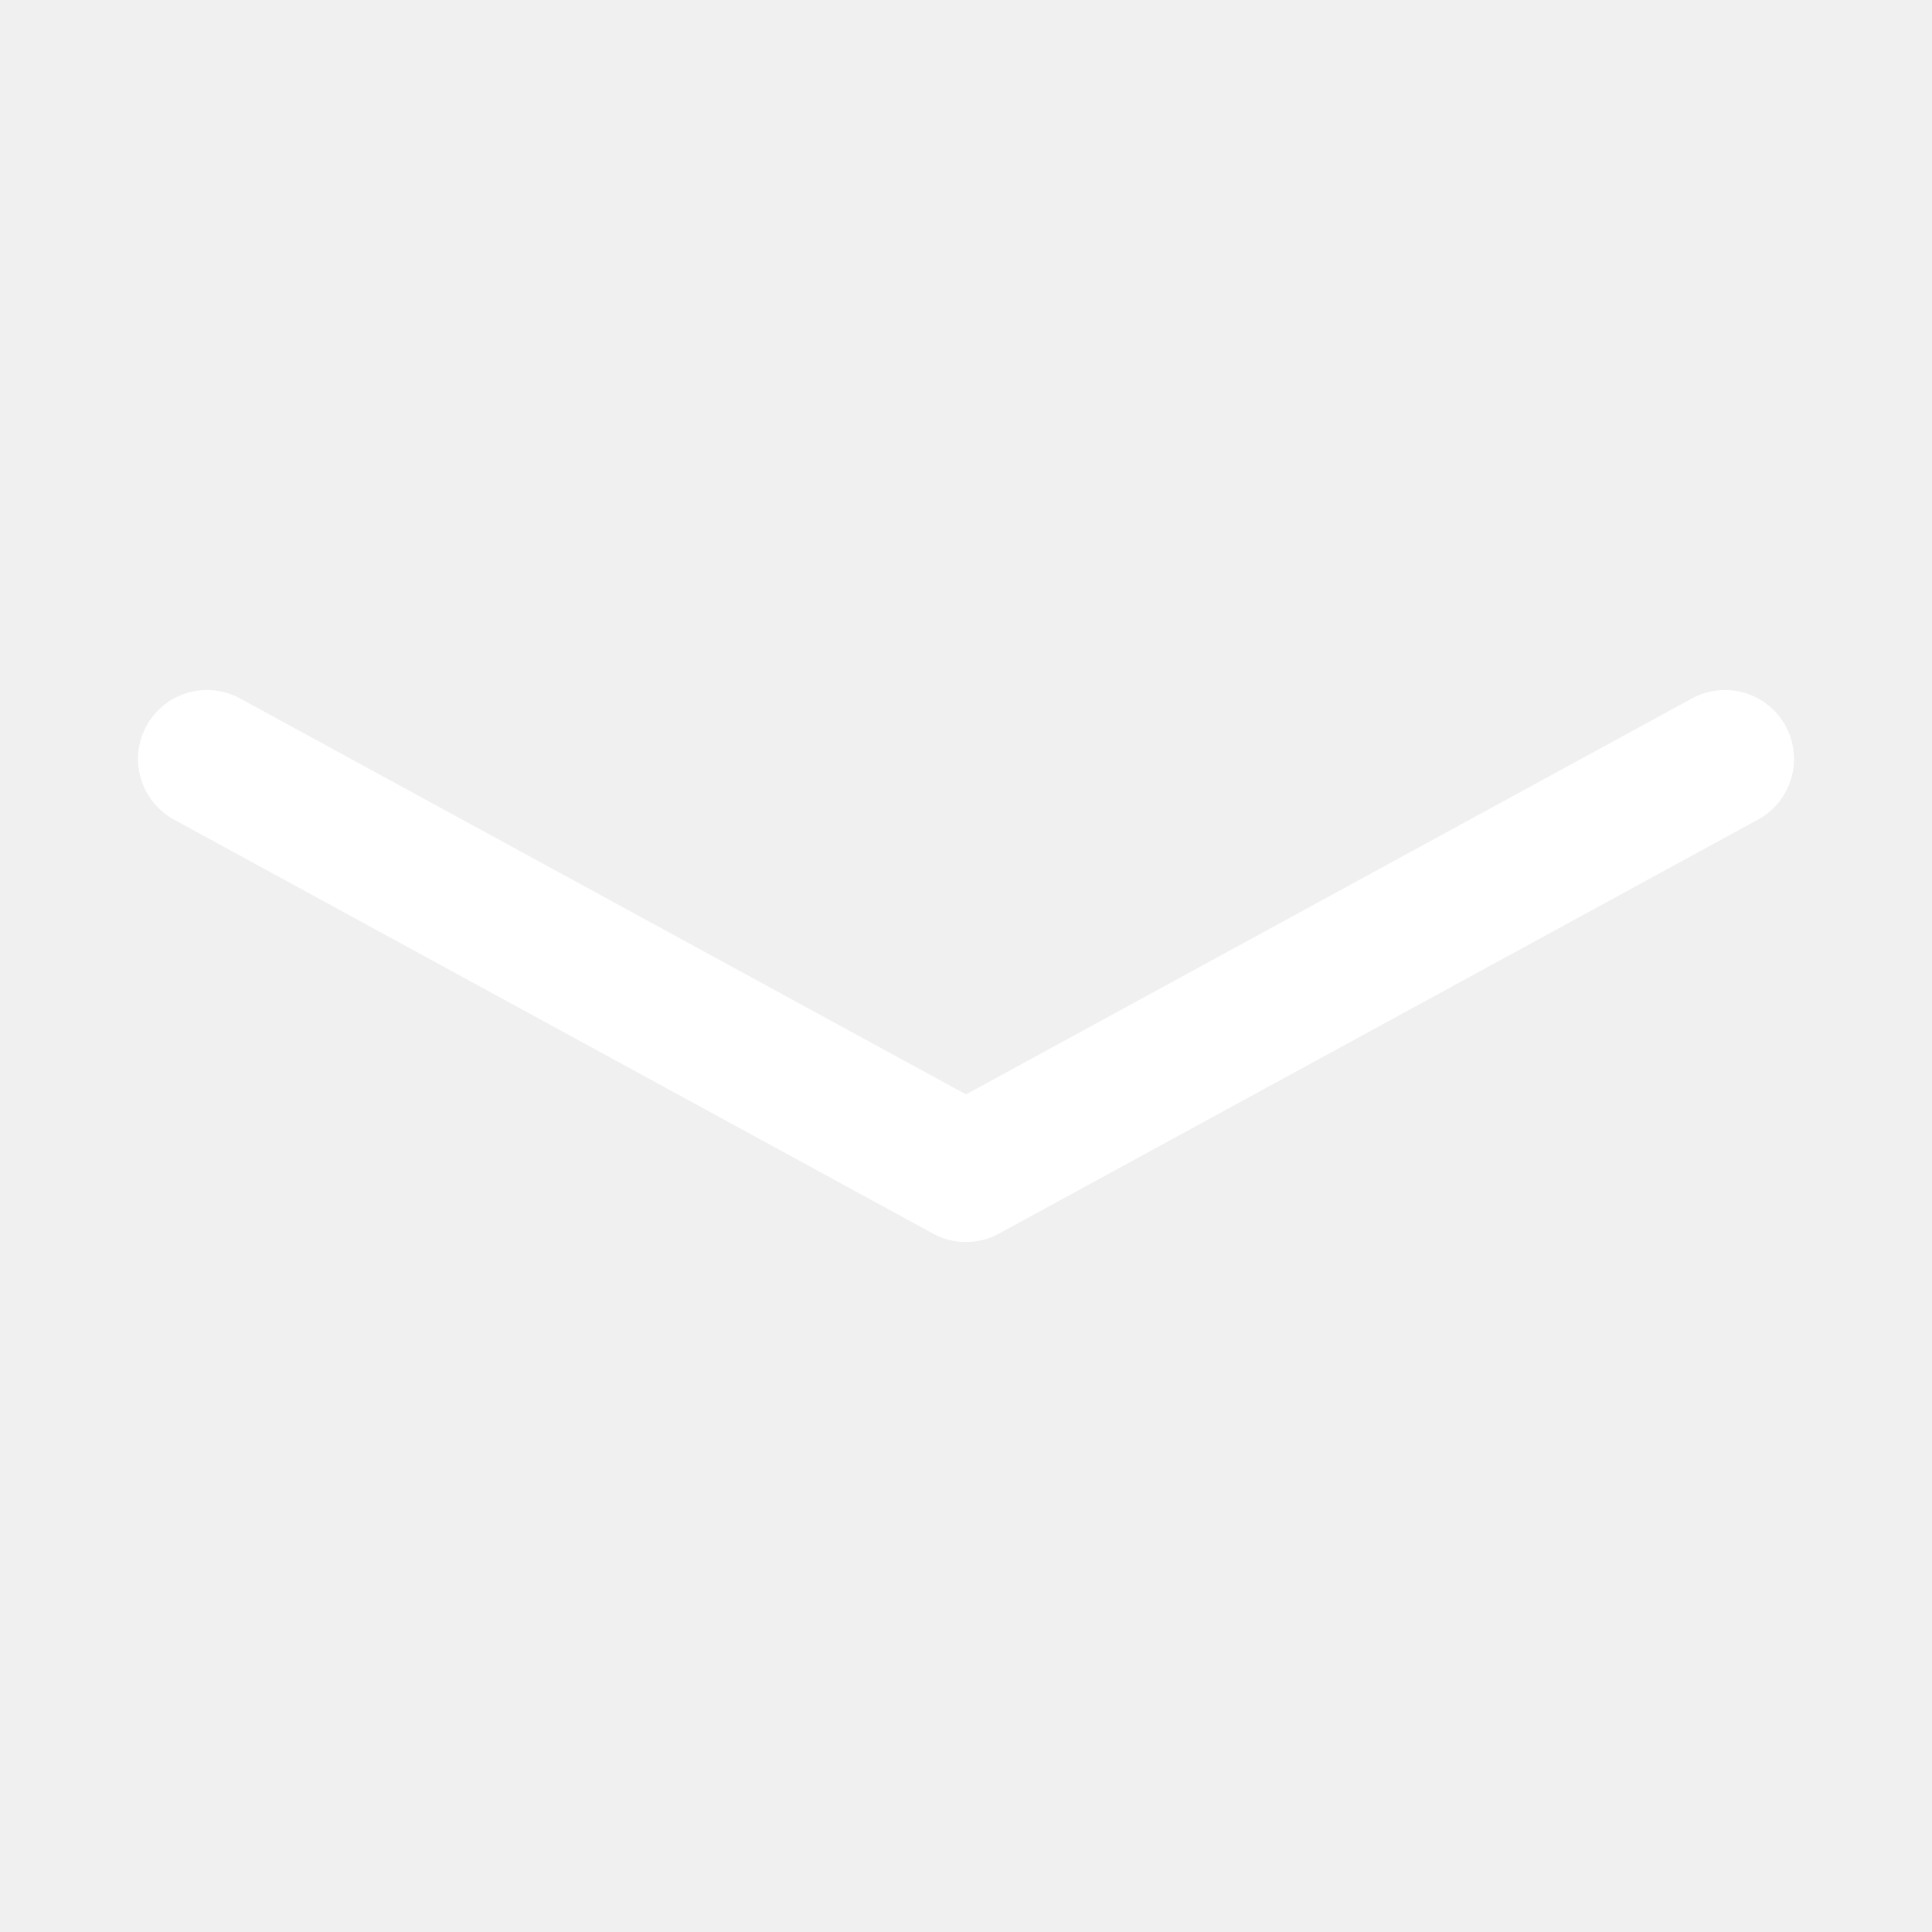
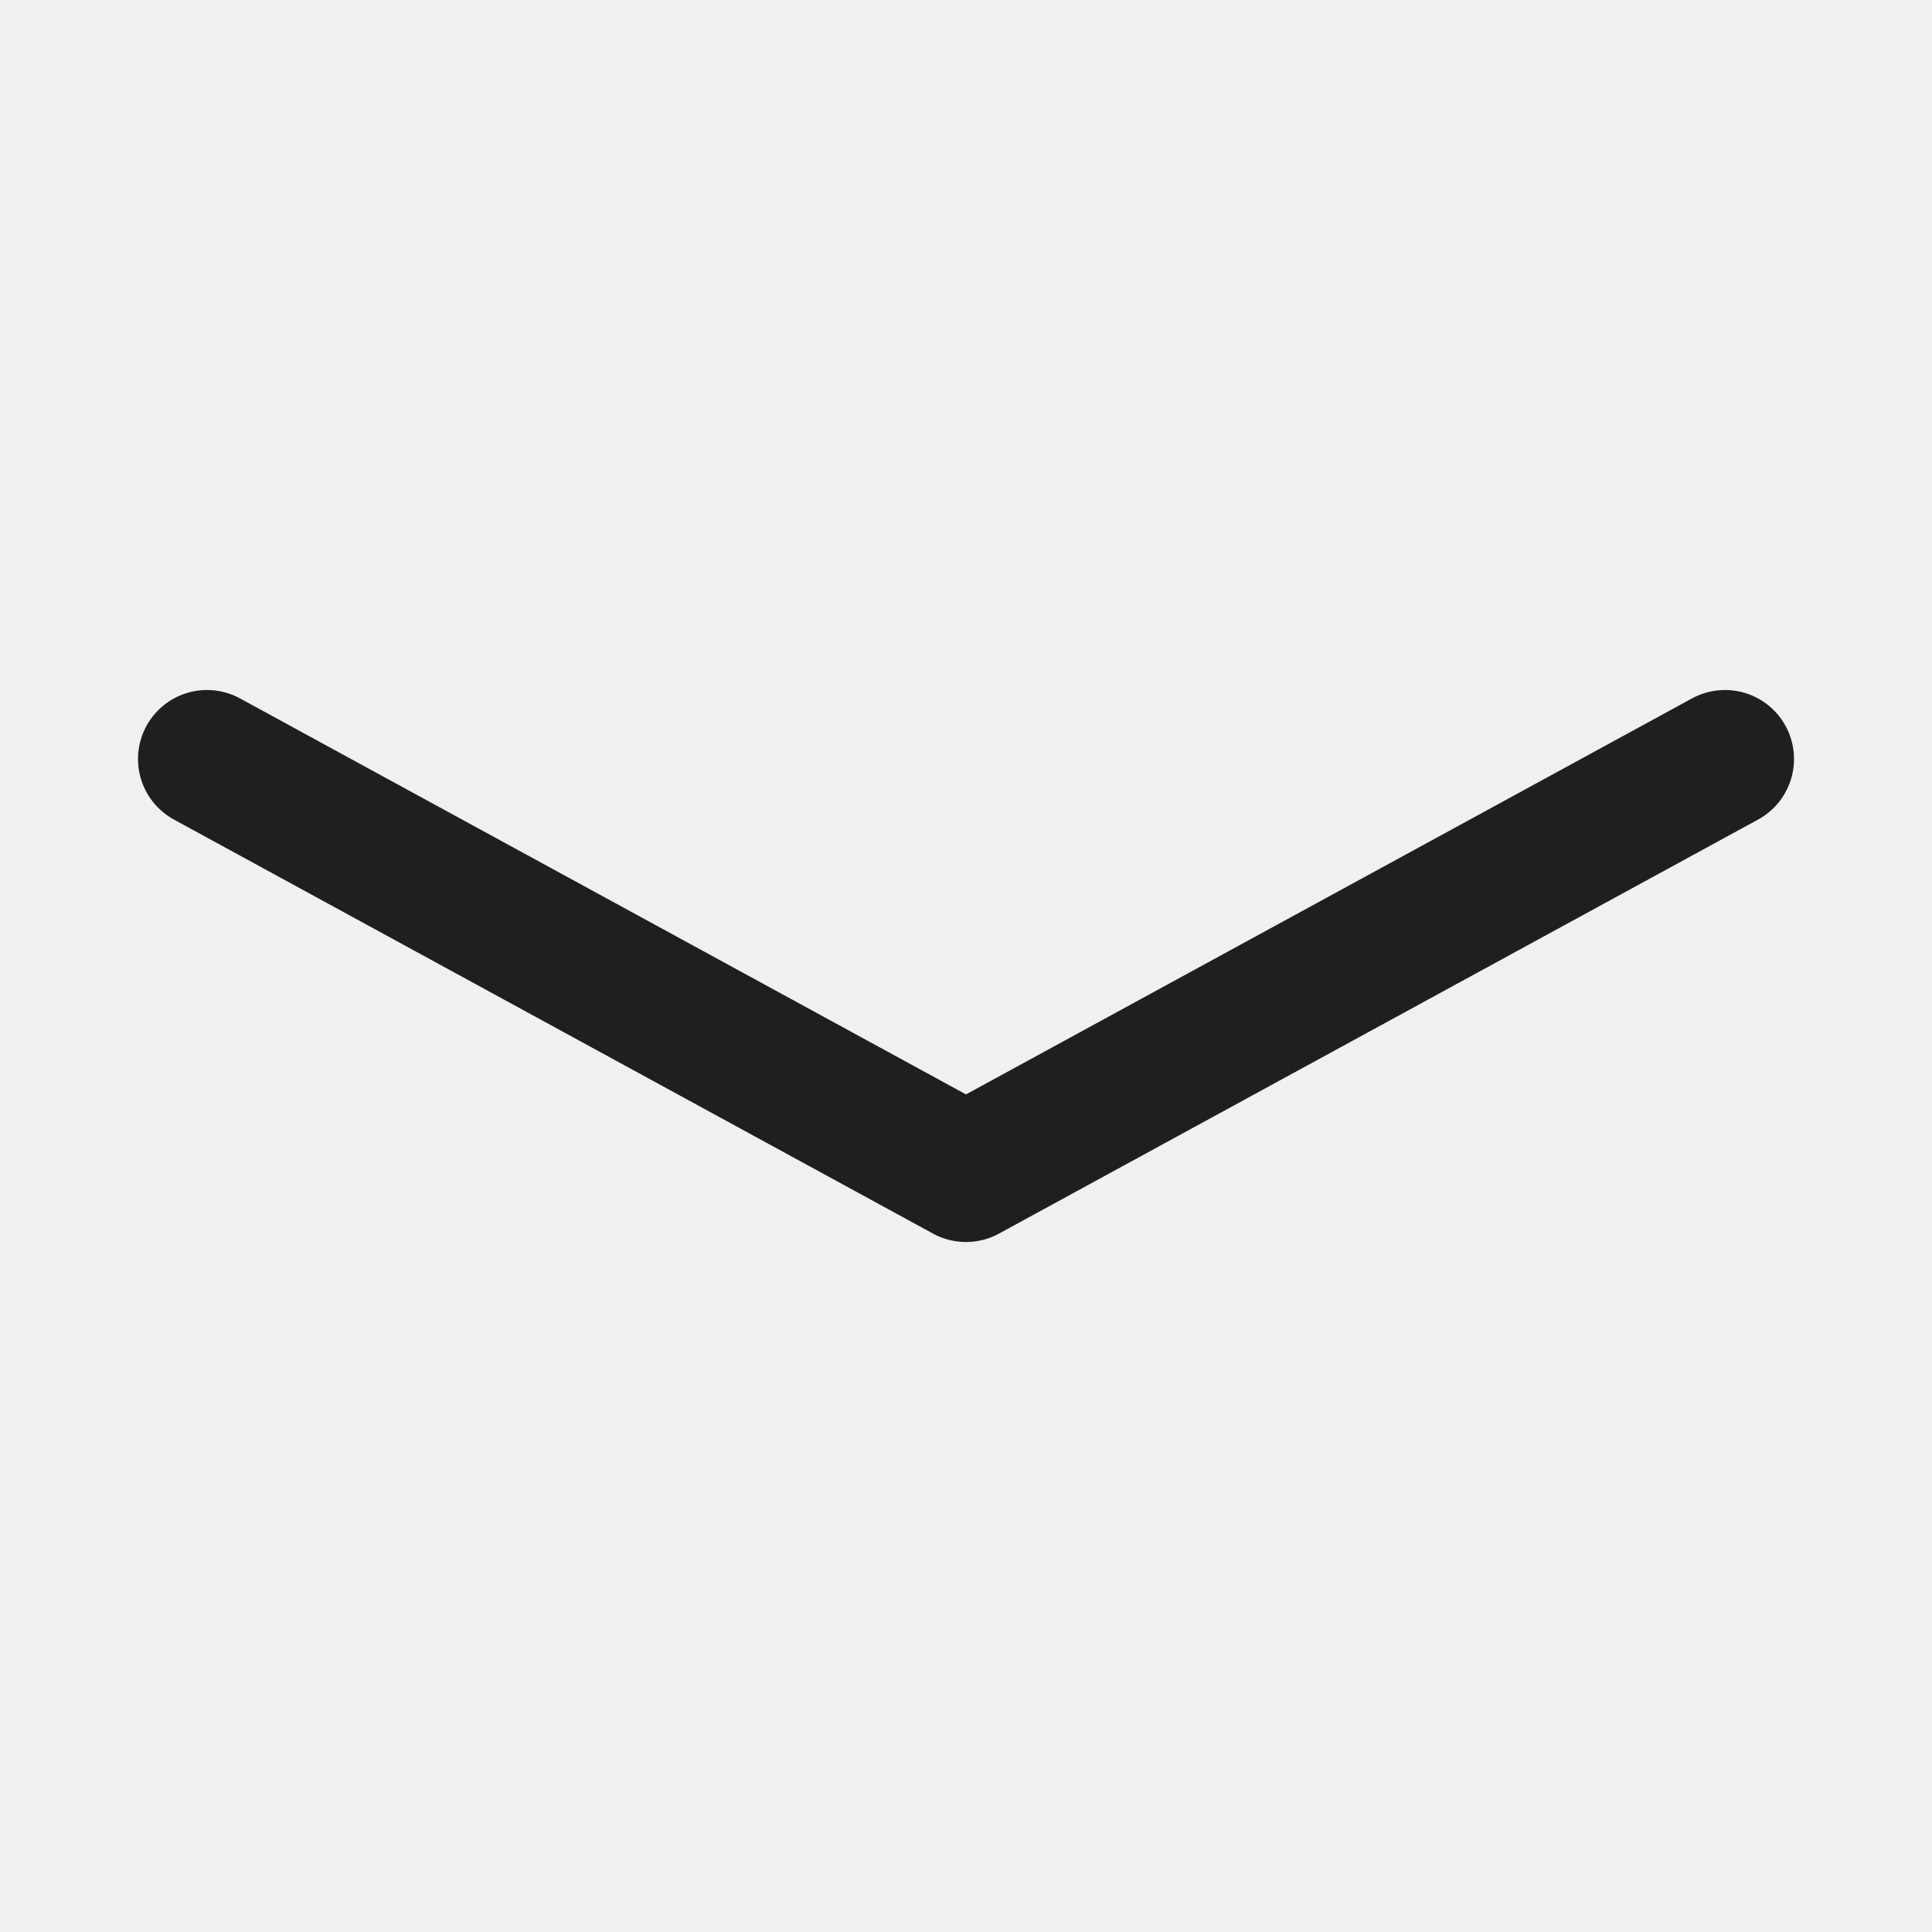
<svg xmlns="http://www.w3.org/2000/svg" width="14" height="14" viewBox="0 0 14 14">
-   <polyline points="12.5 5.5 7 8.5 1.5 5.5" style="fill:none;stroke:#fff;stroke-linecap:round;stroke-linejoin:round" />
+   <polyline points="12.5 5.5 7 8.5 1.5 5.5" style="fill:none;stroke:#1F1F1F;stroke-linecap:round;stroke-linejoin:round" />
</svg>
